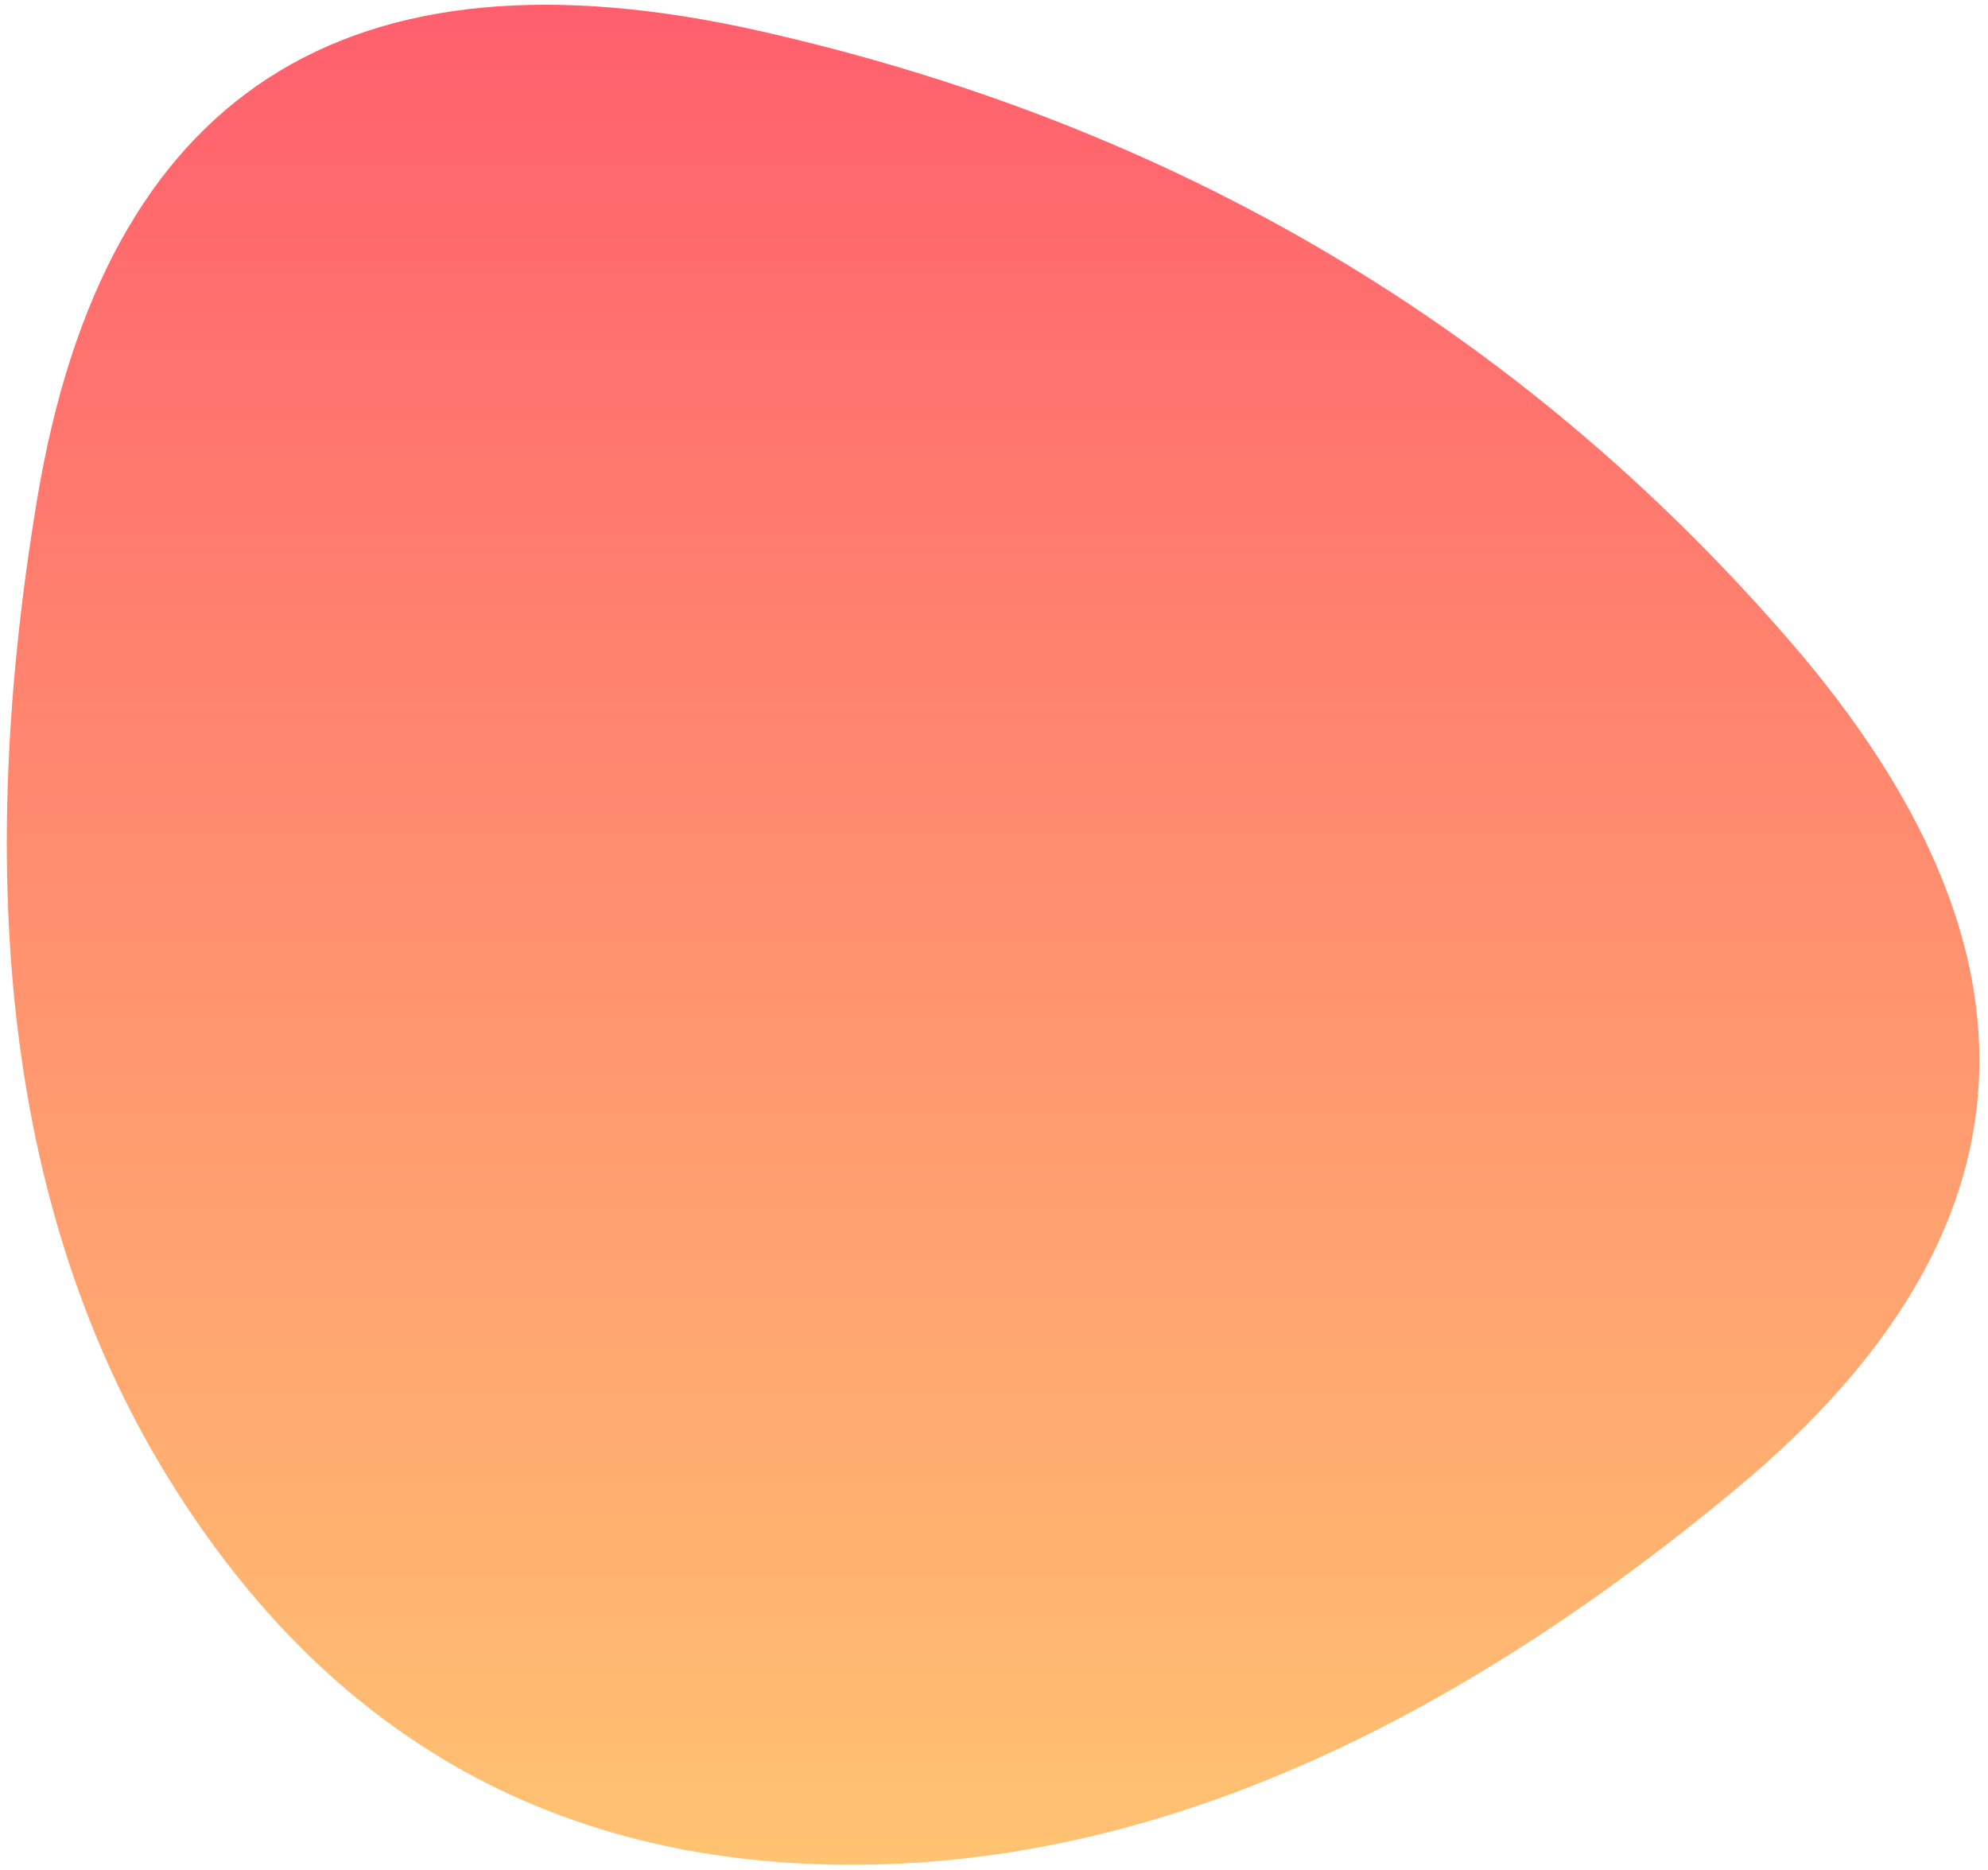
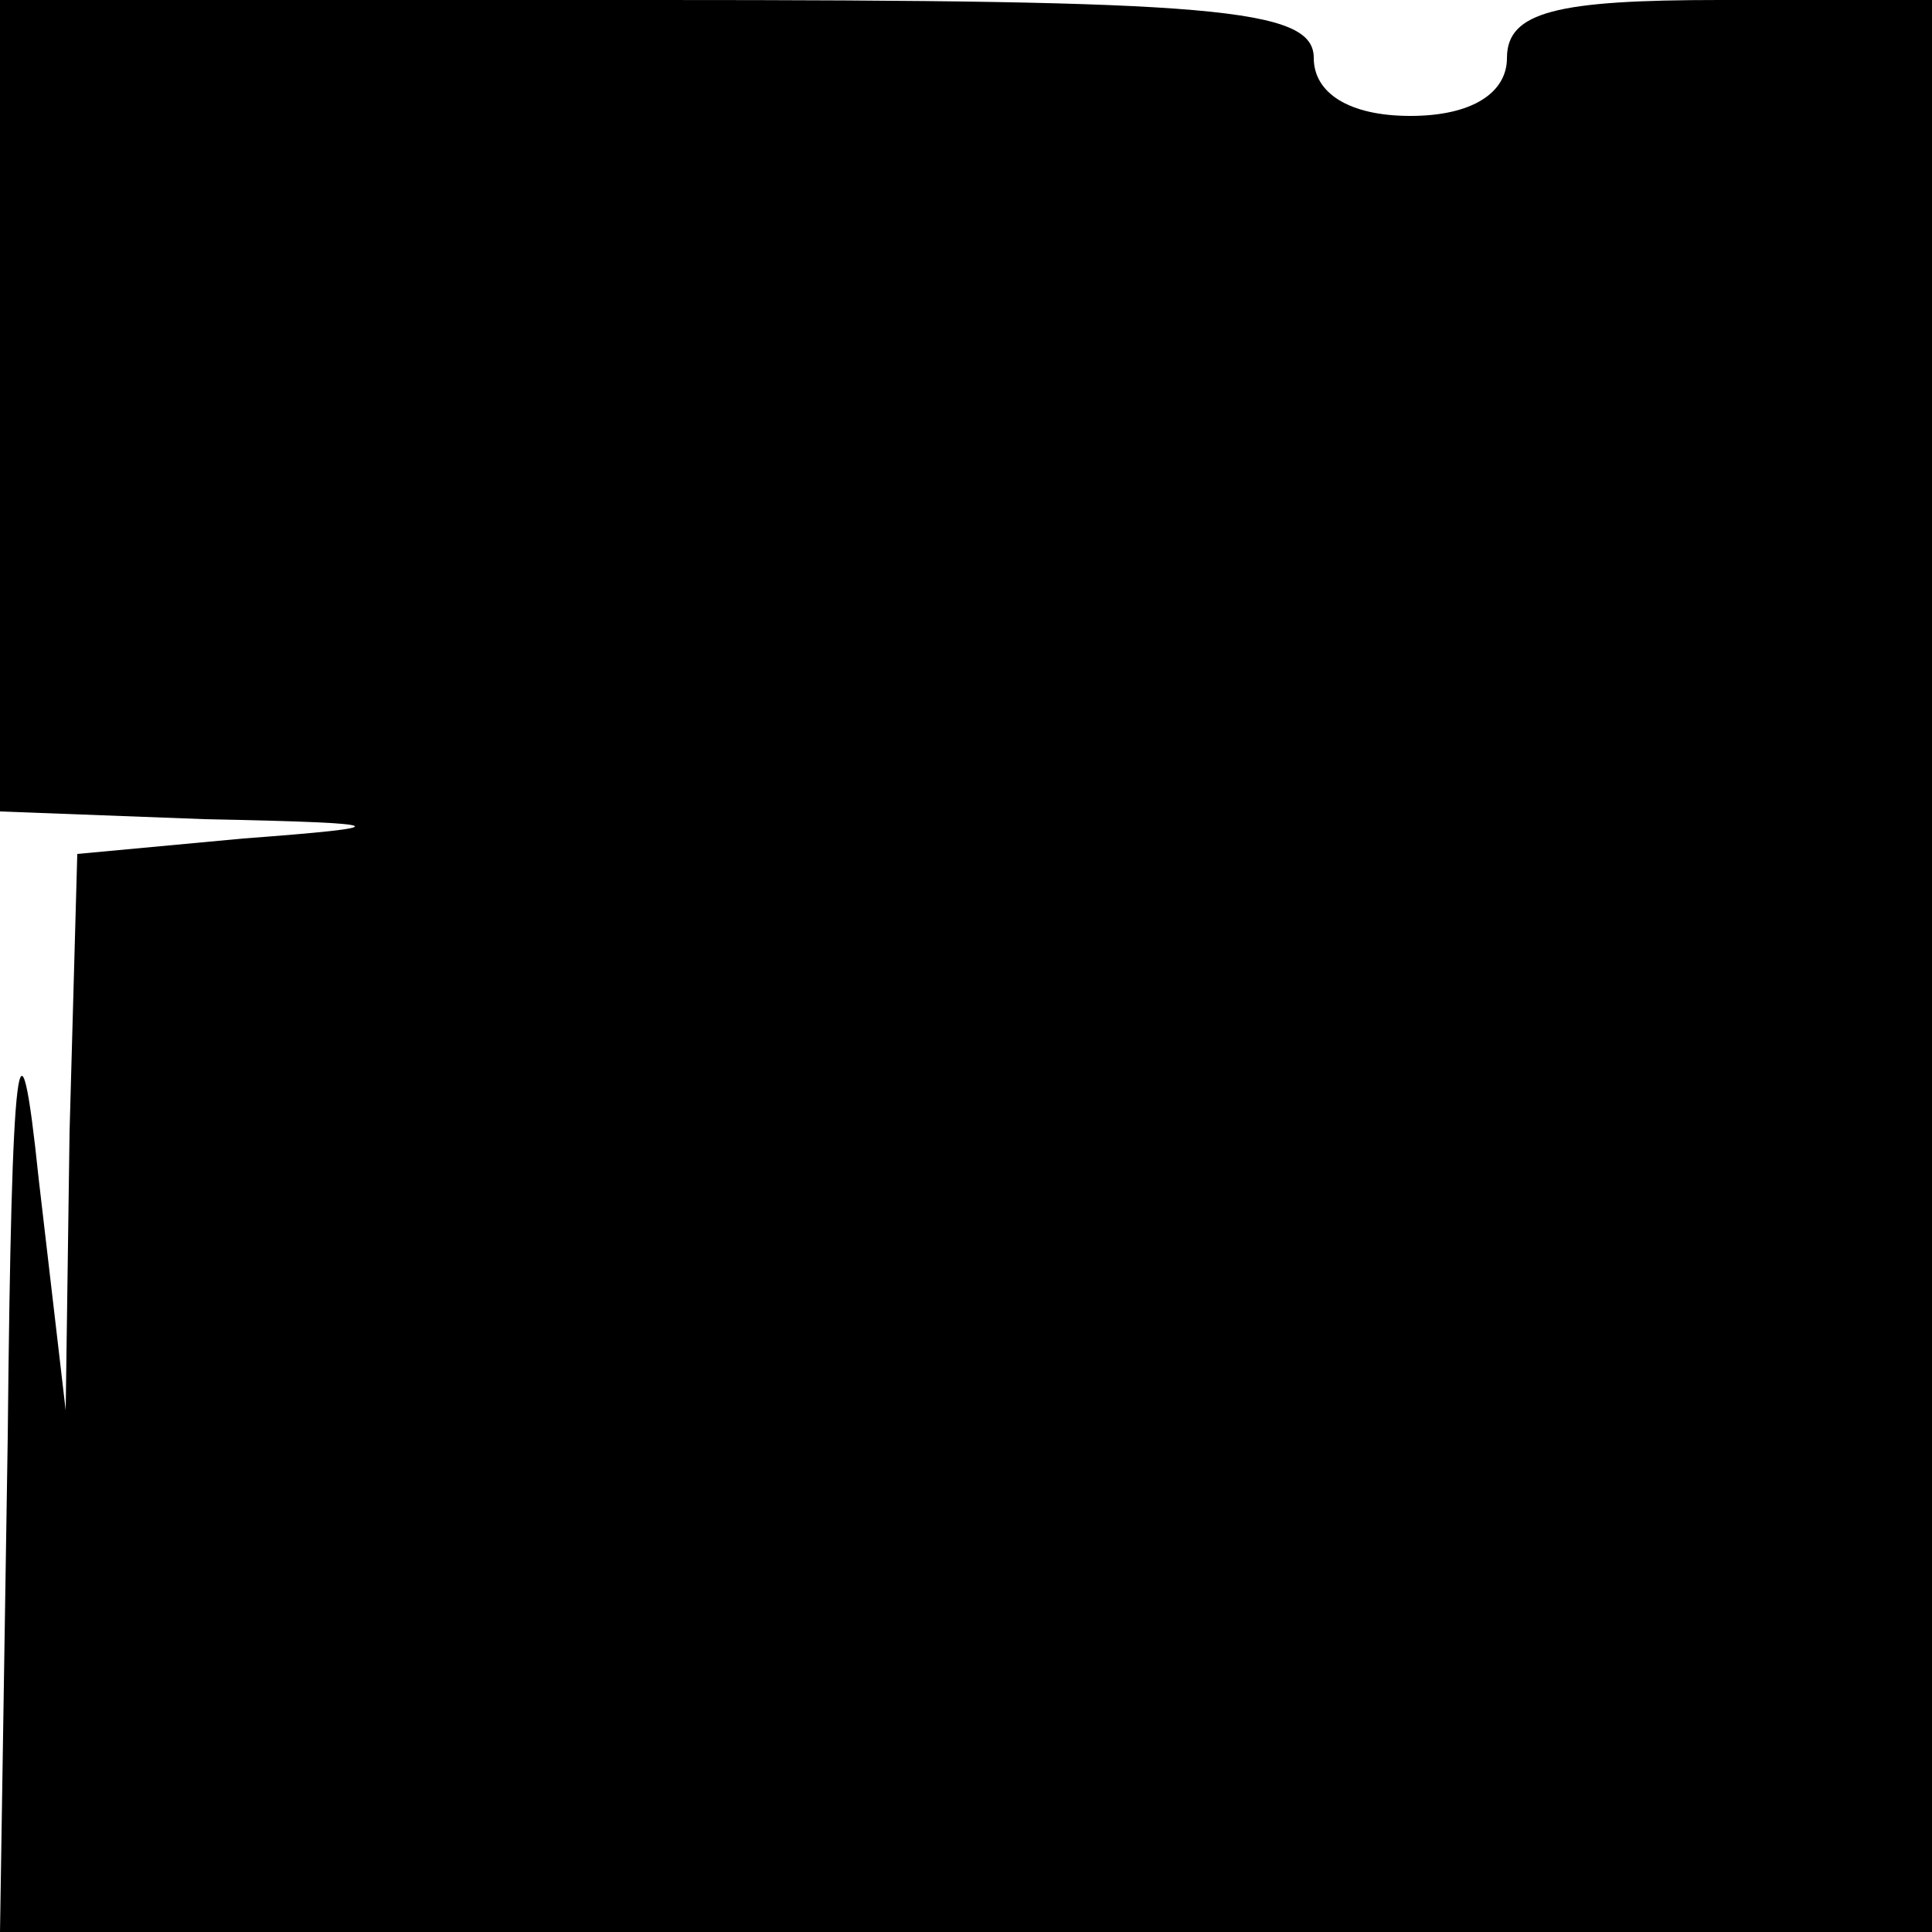
- <svg xmlns="http://www.w3.org/2000/svg" width="117" height="110" viewBox="0 0 117 110" fill="none">
-   <path d="M102.282 87.513C84.385 102.427 66.874 109.829 49.75 109.719C32.626 109.608 19.424 102.151 10.144 87.347C0.864 72.543 -1.787 53.209 2.19 29.346C6.167 5.483 20.363 -3.686 44.779 1.837C69.194 7.361 89.356 19.293 105.265 37.632C121.174 55.971 120.18 72.598 102.282 87.513Z" fill="url(#paint0_linear)" />
-   <defs>
-     <linearGradient id="paint0_linear" x1="0.4" y1="0.28" x2="0.4" y2="109.72" gradientUnits="userSpaceOnUse">
-       <stop stop-color="#FF5F6D" />
-       <stop offset="1" stop-color="#FFC371" />
-     </linearGradient>
-   </defs>
+ <svg xmlns="http://www.w3.org/2000/svg" version="1.0" width="50pt" height="50pt" viewBox="0 0 50 50" preserveAspectRatio="xMidYMid meet">
+   <g transform="translate(0,50) scale(0.1,-0.1)" fill="#000000" stroke="none">
+     <path d="M0 395 l0 -105 53 -2 c50 -1 50 -2 10 -5 l-43 -4 -2 -72 -1 -72 -7 60 c-5 48 -7 34 -8 -67 l-2 -128 250 0 250 0 0 250 0 250 -55 0 c-42 0 -55 -3 -55 -15 0 -9 -9 -15 -25 -15 -16 0 -25 6 -25 15 0 13 -26 15 -170 15 l-170 0 0 -105z" />
+   </g>
</svg>
